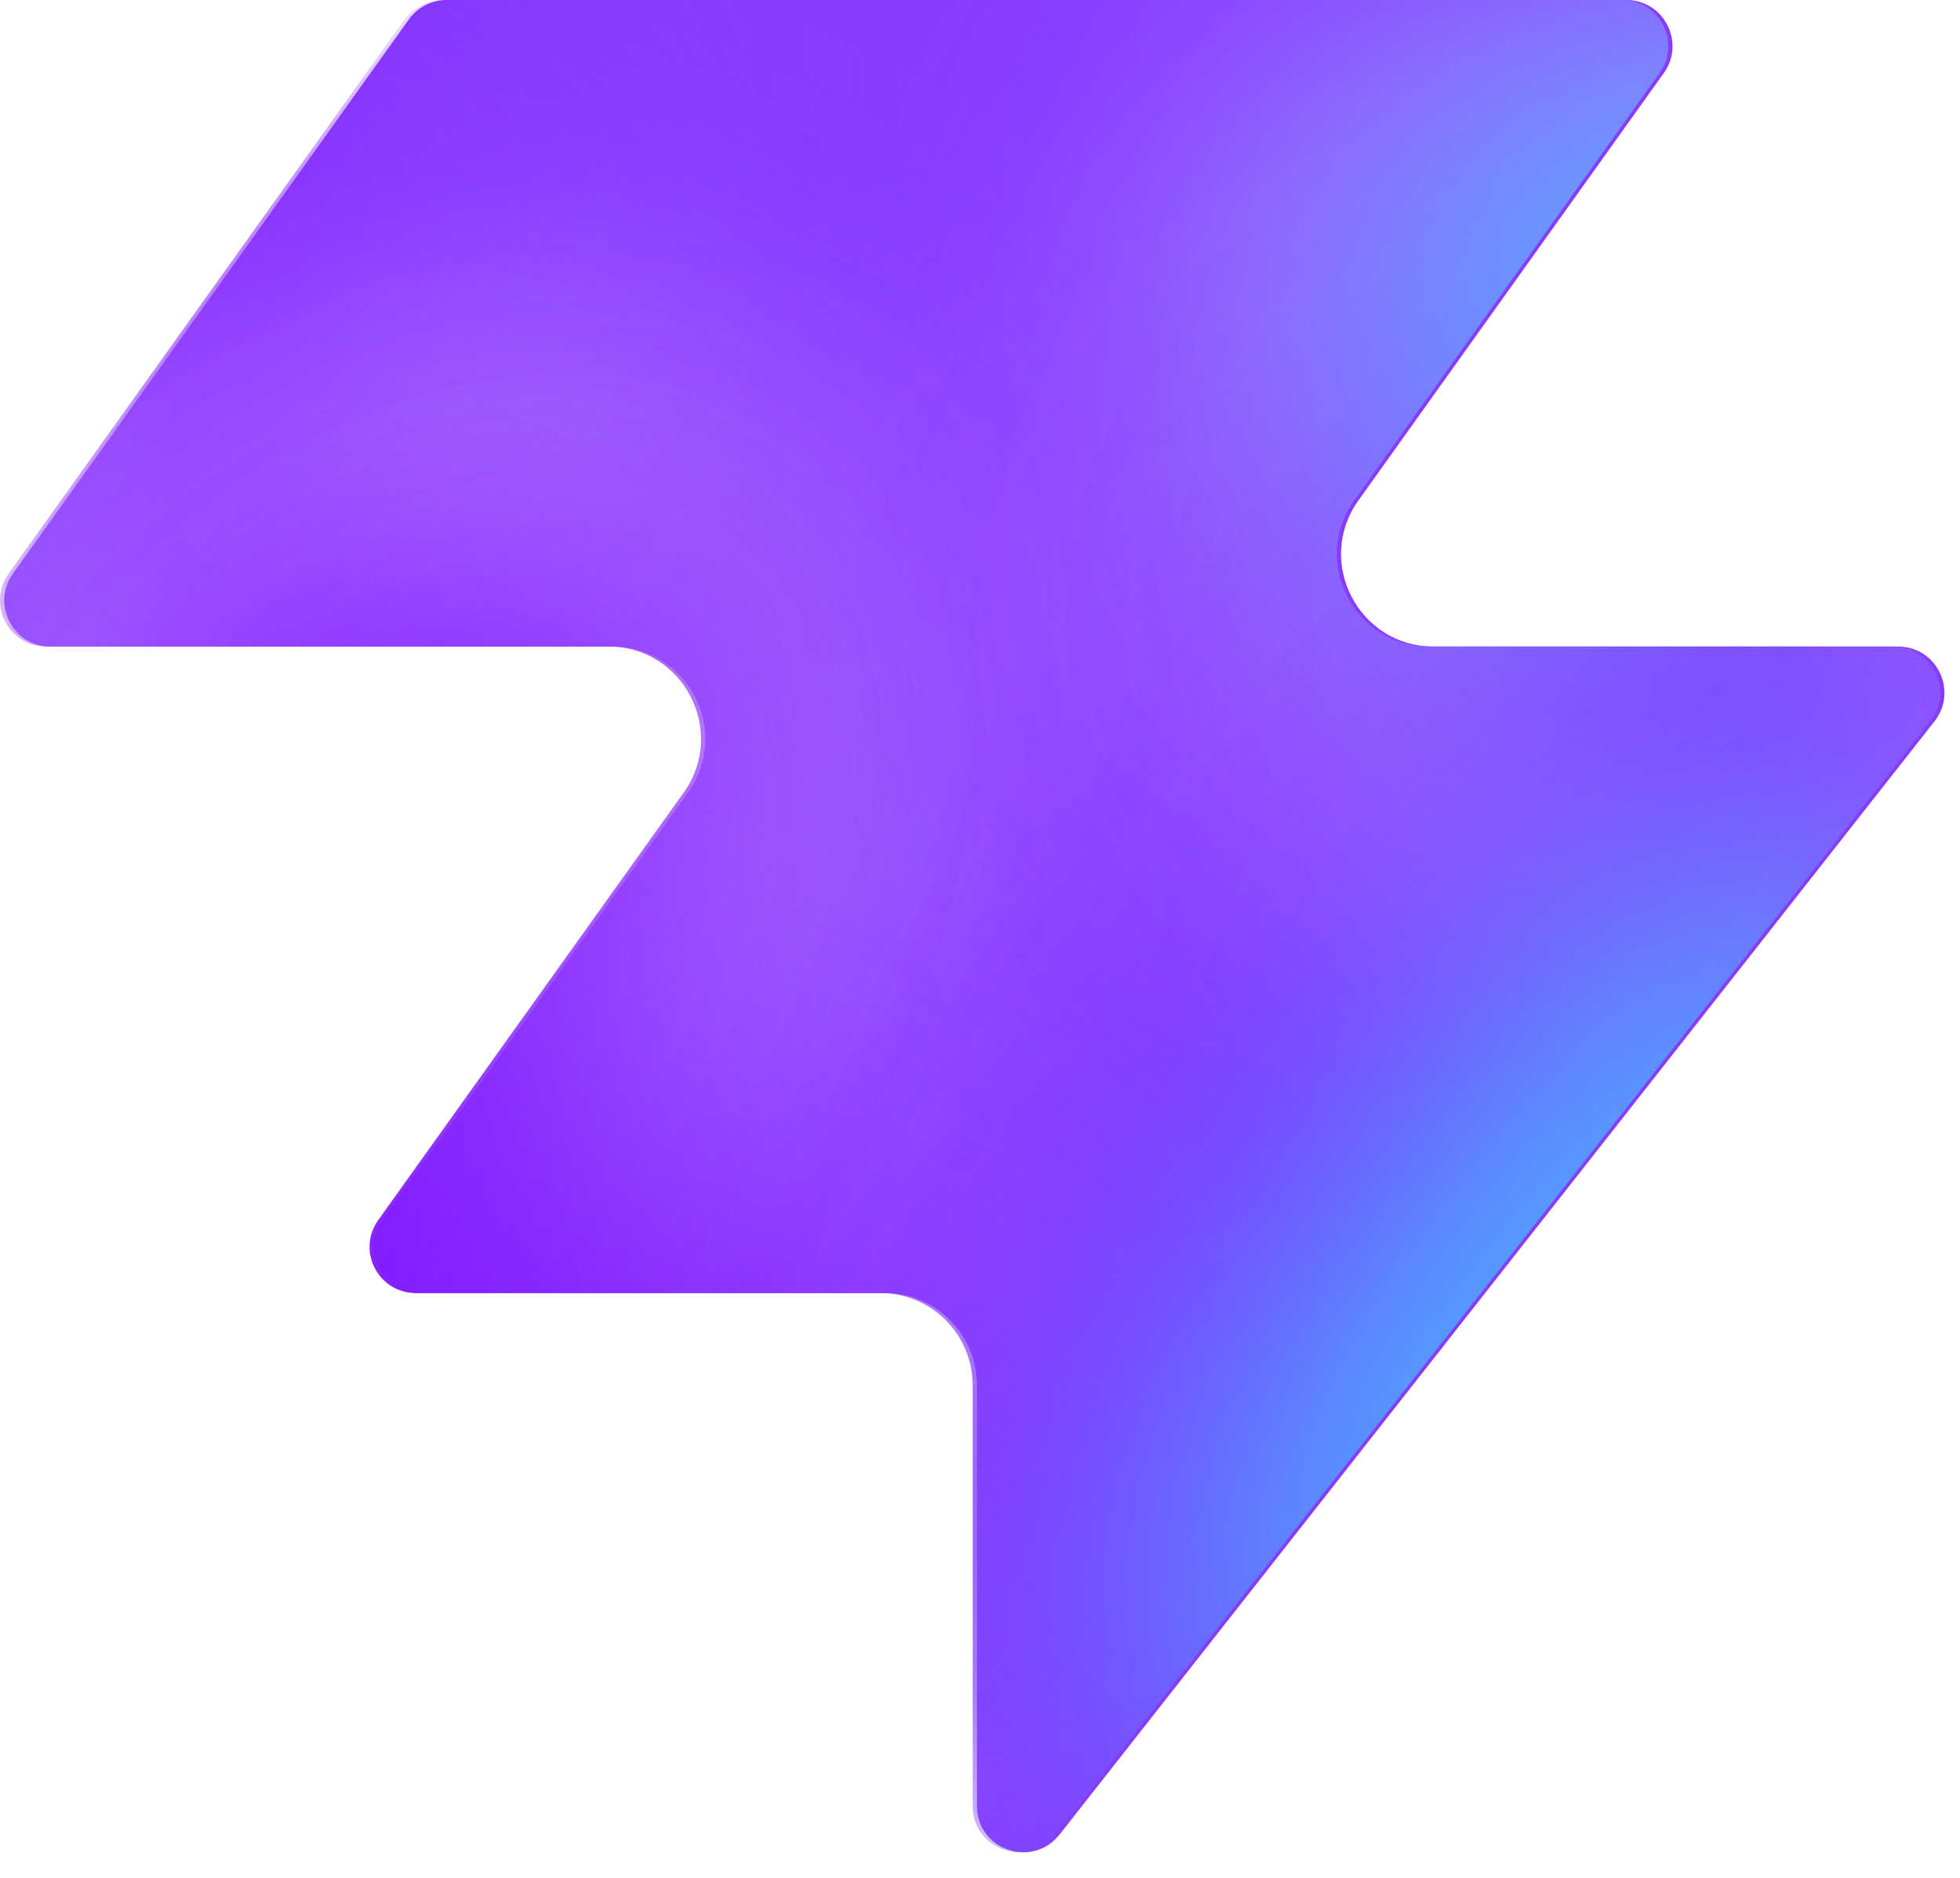
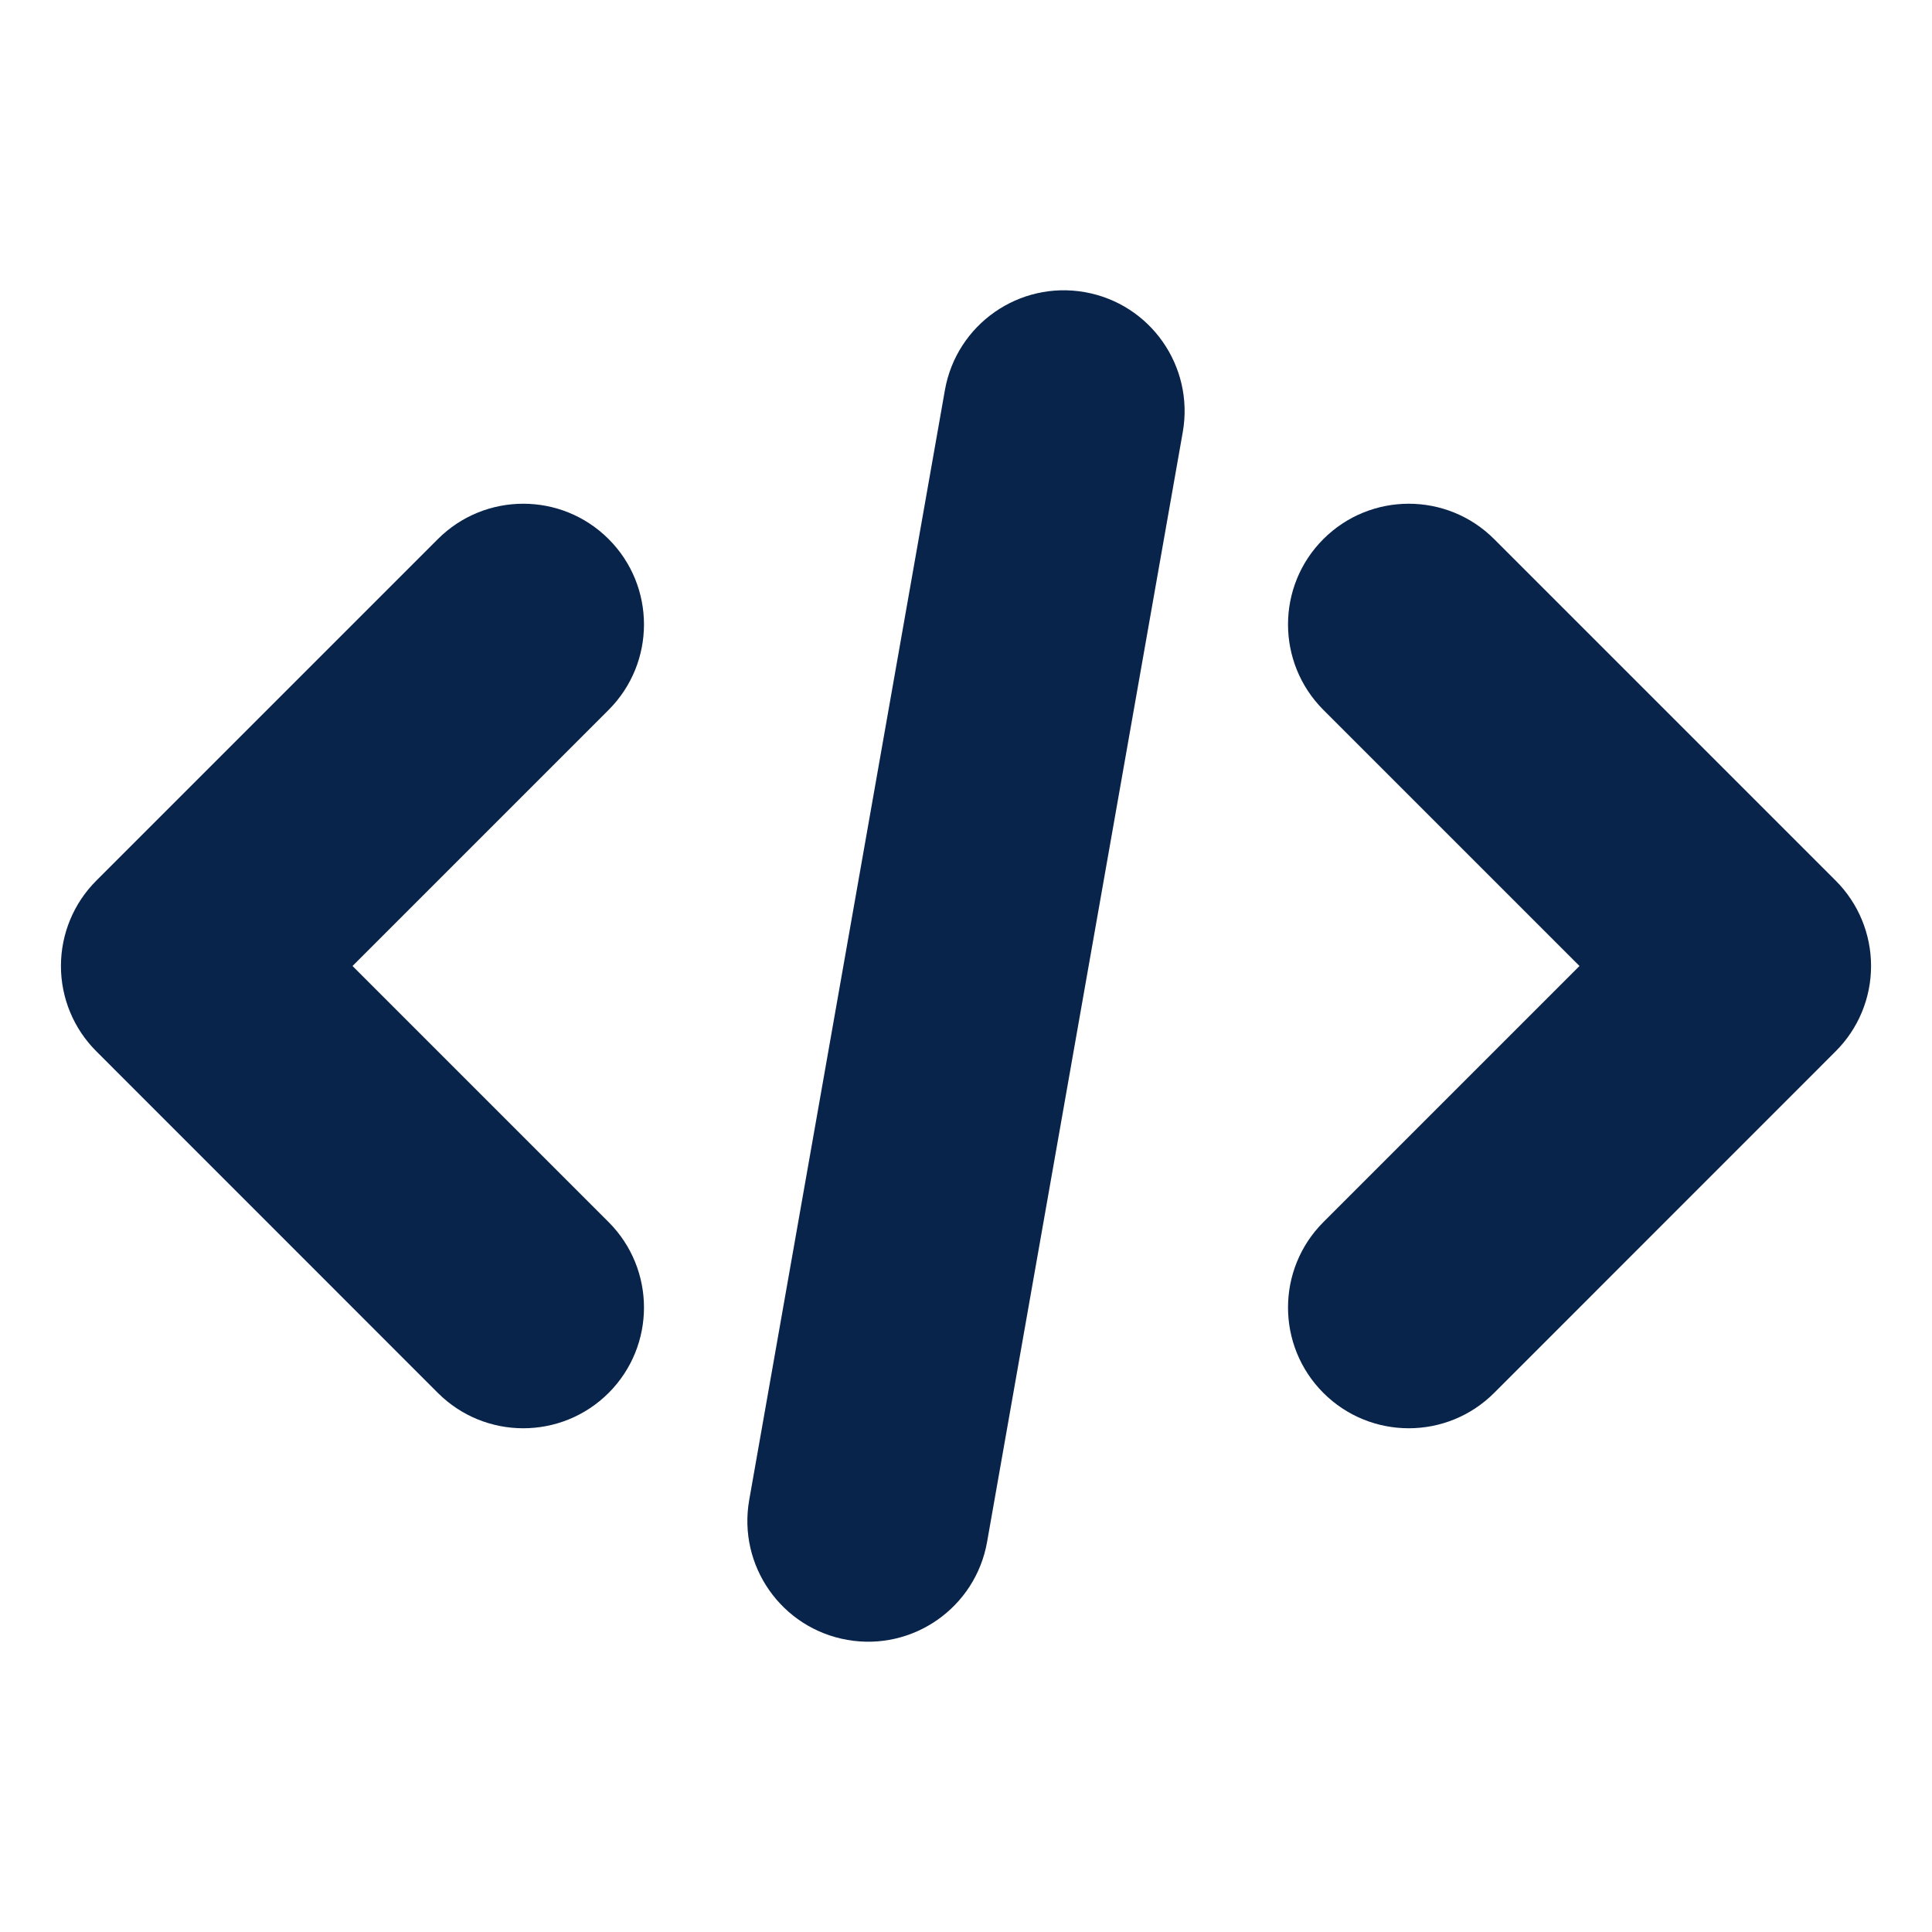
- <svg xmlns="http://www.w3.org/2000/svg" width="48" height="46" fill="none" viewBox="0 0 48 46">
-   <path fill="#863bff" d="M25.946 44.938c-.664.845-2.021.375-2.021-.698V33.937a2.26 2.26 0 0 0-2.262-2.262H10.287c-.92 0-1.456-1.04-.92-1.788l7.48-10.471c1.07-1.497 0-3.578-1.842-3.578H1.237c-.92 0-1.456-1.04-.92-1.788L10.013.474c.214-.297.556-.474.92-.474h28.894c.92 0 1.456 1.04.92 1.788l-7.48 10.471c-1.07 1.498 0 3.579 1.842 3.579h11.377c.943 0 1.473 1.088.89 1.83L25.947 44.94z" style="fill:#863bff;fill:color(display-p3 .525 .23 1);fill-opacity:1" />
-   <mask id="a" width="48" height="46" x="0" y="0" maskUnits="userSpaceOnUse" style="mask-type:alpha">
-     <path fill="#000" d="M25.842 44.938c-.664.844-2.021.375-2.021-.698V33.937a2.26 2.26 0 0 0-2.262-2.262H10.183c-.92 0-1.456-1.04-.92-1.788l7.48-10.471c1.07-1.498 0-3.579-1.842-3.579H1.133c-.92 0-1.456-1.04-.92-1.787L9.91.473c.214-.297.556-.474.92-.474h28.894c.92 0 1.456 1.04.92 1.788l-7.48 10.471c-1.07 1.498 0 3.578 1.842 3.578h11.377c.943 0 1.473 1.088.89 1.832L25.843 44.94z" style="fill:#000;fill-opacity:1" />
-   </mask>
-   <g mask="url(#a)">
-     <g filter="url(#b)">
-       <ellipse cx="5.508" cy="14.704" fill="#ede6ff" rx="5.508" ry="14.704" style="fill:#ede6ff;fill:color(display-p3 .927 .903 1);fill-opacity:1" transform="matrix(.00324 1 1 -.00324 -4.47 31.516)" />
-     </g>
-     <g filter="url(#c)">
-       <ellipse cx="10.399" cy="29.851" fill="#ede6ff" rx="10.399" ry="29.851" style="fill:#ede6ff;fill:color(display-p3 .927 .903 1);fill-opacity:1" transform="matrix(.00324 1 1 -.00324 -39.328 7.883)" />
-     </g>
-     <g filter="url(#d)">
-       <ellipse cx="5.508" cy="30.487" fill="#7e14ff" rx="5.508" ry="30.487" style="fill:#7e14ff;fill:color(display-p3 .492 .077 1);fill-opacity:1" transform="rotate(89.814 -25.913 -14.639)scale(1 -1)" />
-     </g>
-     <g filter="url(#e)">
-       <ellipse cx="5.508" cy="30.599" fill="#7e14ff" rx="5.508" ry="30.599" style="fill:#7e14ff;fill:color(display-p3 .492 .077 1);fill-opacity:1" transform="rotate(89.814 -32.644 -3.334)scale(1 -1)" />
-     </g>
-     <g filter="url(#f)">
-       <ellipse cx="5.508" cy="30.599" fill="#7e14ff" rx="5.508" ry="30.599" style="fill:#7e14ff;fill:color(display-p3 .492 .077 1);fill-opacity:1" transform="matrix(.00324 1 1 -.00324 -34.34 30.47)" />
-     </g>
-     <g filter="url(#g)">
-       <ellipse cx="14.072" cy="22.078" fill="#ede6ff" rx="14.072" ry="22.078" style="fill:#ede6ff;fill:color(display-p3 .927 .903 1);fill-opacity:1" transform="rotate(93.35 24.506 48.493)scale(-1 1)" />
-     </g>
-     <g filter="url(#h)">
-       <ellipse cx="3.47" cy="21.501" fill="#7e14ff" rx="3.47" ry="21.501" style="fill:#7e14ff;fill:color(display-p3 .492 .077 1);fill-opacity:1" transform="rotate(89.009 28.708 47.59)scale(-1 1)" />
-     </g>
-     <g filter="url(#i)">
-       <ellipse cx="3.47" cy="21.501" fill="#7e14ff" rx="3.47" ry="21.501" style="fill:#7e14ff;fill:color(display-p3 .492 .077 1);fill-opacity:1" transform="rotate(89.009 28.708 47.59)scale(-1 1)" />
-     </g>
-     <g filter="url(#j)">
-       <ellipse cx=".387" cy="8.972" fill="#7e14ff" rx="4.407" ry="29.108" style="fill:#7e14ff;fill:color(display-p3 .492 .077 1);fill-opacity:1" transform="rotate(39.51 .387 8.972)" />
-     </g>
-     <g filter="url(#k)">
-       <ellipse cx="47.523" cy="-6.092" fill="#7e14ff" rx="4.407" ry="29.108" style="fill:#7e14ff;fill:color(display-p3 .492 .077 1);fill-opacity:1" transform="rotate(37.892 47.523 -6.092)" />
-     </g>
-     <g filter="url(#l)">
-       <ellipse cx="41.412" cy="6.333" fill="#47bfff" rx="5.971" ry="9.665" style="fill:#47bfff;fill:color(display-p3 .28 .748 1);fill-opacity:1" transform="rotate(37.892 41.412 6.333)" />
-     </g>
-     <g filter="url(#m)">
-       <ellipse cx="-1.879" cy="38.332" fill="#7e14ff" rx="4.407" ry="29.108" style="fill:#7e14ff;fill:color(display-p3 .492 .077 1);fill-opacity:1" transform="rotate(37.892 -1.88 38.332)" />
-     </g>
-     <g filter="url(#n)">
-       <ellipse cx="-1.879" cy="38.332" fill="#7e14ff" rx="4.407" ry="29.108" style="fill:#7e14ff;fill:color(display-p3 .492 .077 1);fill-opacity:1" transform="rotate(37.892 -1.88 38.332)" />
-     </g>
-     <g filter="url(#o)">
-       <ellipse cx="35.651" cy="29.907" fill="#7e14ff" rx="4.407" ry="29.108" style="fill:#7e14ff;fill:color(display-p3 .492 .077 1);fill-opacity:1" transform="rotate(37.892 35.651 29.907)" />
-     </g>
-     <g filter="url(#p)">
-       <ellipse cx="38.418" cy="32.4" fill="#47bfff" rx="5.971" ry="15.297" style="fill:#47bfff;fill:color(display-p3 .28 .748 1);fill-opacity:1" transform="rotate(37.892 38.418 32.4)" />
+ <svg xmlns="http://www.w3.org/2000/svg" width="800px" height="800px" viewBox="0 0 24 24" version="1.1" fill="#000000">
+   <g id="SVGRepo_bgCarrier" stroke-width="0" />
+   <g id="SVGRepo_tracerCarrier" stroke-linecap="round" stroke-linejoin="round" />
+   <g id="SVGRepo_iconCarrier">
+     <g id="页面-1" stroke="none" stroke-width="1" fill="none" fill-rule="evenodd">
+       <g id="Development" transform="translate(0, -48)" fill-rule="nonzero">
+         <g id="code_fill" transform="translate(0, 48)">
+           <path d="M24,0 L24,24 L0,24 L0,0 L24,0 Z M12.593,23.258 L12.582,23.26 L12.511,23.295 L12.492,23.299 L12.492,23.299 L12.477,23.295 L12.406,23.26 C12.396,23.256 12.387,23.259 12.382,23.265 L12.378,23.276 L12.361,23.703 L12.366,23.723 L12.377,23.736 L12.48,23.81 L12.495,23.814 L12.495,23.814 L12.507,23.81 L12.611,23.736 L12.623,23.72 L12.623,23.72 L12.627,23.703 L12.61,23.276 C12.608,23.266 12.601,23.259 12.593,23.258 L12.593,23.258 Z M12.858,23.145 L12.845,23.147 L12.66,23.24 L12.65,23.25 L12.65,23.25 L12.647,23.261 L12.665,23.691 L12.67,23.703 L12.67,23.703 L12.678,23.71 L12.879,23.803 C12.891,23.807 12.902,23.803 12.908,23.795 L12.912,23.781 L12.878,23.167 C12.875,23.155 12.867,23.147 12.858,23.145 L12.858,23.145 Z M12.143,23.147 C12.133,23.142 12.122,23.145 12.116,23.153 L12.11,23.167 L12.076,23.781 C12.075,23.793 12.083,23.802 12.093,23.805 L12.108,23.803 L12.309,23.71 L12.319,23.702 L12.319,23.702 L12.323,23.691 L12.34,23.261 L12.337,23.249 L12.337,23.249 L12.328,23.24 L12.143,23.147 Z" id="MingCute" fill-rule="nonzero"> </path>
+           <path d="M13.476,3.629 C14.292,3.773 14.836,4.551 14.693,5.367 L12.262,19.154 C12.118,19.97 11.34,20.515 10.524,20.371 C9.708,20.227 9.163,19.449 9.307,18.633 L11.738,4.846 C11.882,4.03 12.66,3.485 13.476,3.629 Z M7.561,6.697 C8.146,7.282 8.146,8.232 7.561,8.818 L4.379,12 L7.561,15.182 C8.146,15.768 8.146,16.717 7.561,17.303 C6.975,17.889 6.025,17.889 5.439,17.303 L1.197,13.06 C0.915,12.779 0.757,12.398 0.757,12 C0.757,11.602 0.915,11.22 1.197,10.939 L5.439,6.697 C6.025,6.111 6.975,6.111 7.561,6.697 Z M18.561,6.697 L22.803,10.939 C23.085,11.22 23.243,11.602 23.243,12 C23.243,12.398 23.085,12.779 22.803,13.06 L18.561,17.303 C17.975,17.889 17.025,17.889 16.439,17.303 C15.854,16.717 15.854,15.768 16.439,15.182 L19.621,12 L16.439,8.818 C15.854,8.232 15.854,7.282 16.439,6.697 C17.025,6.111 17.975,6.111 18.561,6.697 Z" id="形状" fill="#09244B"> </path>
+         </g>
+       </g>
    </g>
  </g>
-   <defs>
-     <filter id="b" width="60.045" height="41.654" x="-19.77" y="16.149" color-interpolation-filters="sRGB" filterUnits="userSpaceOnUse">
-       <feFlood flood-opacity="0" result="BackgroundImageFix" />
-       <feBlend in="SourceGraphic" in2="BackgroundImageFix" result="shape" />
-       <feGaussianBlur result="effect1_foregroundBlur_2002_17158" stdDeviation="7.659" />
-     </filter>
-     <filter id="c" width="90.34" height="51.437" x="-54.613" y="-7.533" color-interpolation-filters="sRGB" filterUnits="userSpaceOnUse">
-       <feFlood flood-opacity="0" result="BackgroundImageFix" />
-       <feBlend in="SourceGraphic" in2="BackgroundImageFix" result="shape" />
-       <feGaussianBlur result="effect1_foregroundBlur_2002_17158" stdDeviation="7.659" />
-     </filter>
-     <filter id="d" width="79.355" height="29.4" x="-49.64" y="2.03" color-interpolation-filters="sRGB" filterUnits="userSpaceOnUse">
-       <feFlood flood-opacity="0" result="BackgroundImageFix" />
-       <feBlend in="SourceGraphic" in2="BackgroundImageFix" result="shape" />
-       <feGaussianBlur result="effect1_foregroundBlur_2002_17158" stdDeviation="4.596" />
-     </filter>
-     <filter id="e" width="79.579" height="29.4" x="-45.045" y="20.029" color-interpolation-filters="sRGB" filterUnits="userSpaceOnUse">
-       <feFlood flood-opacity="0" result="BackgroundImageFix" />
-       <feBlend in="SourceGraphic" in2="BackgroundImageFix" result="shape" />
-       <feGaussianBlur result="effect1_foregroundBlur_2002_17158" stdDeviation="4.596" />
-     </filter>
-     <filter id="f" width="79.579" height="29.4" x="-43.513" y="21.178" color-interpolation-filters="sRGB" filterUnits="userSpaceOnUse">
-       <feFlood flood-opacity="0" result="BackgroundImageFix" />
-       <feBlend in="SourceGraphic" in2="BackgroundImageFix" result="shape" />
-       <feGaussianBlur result="effect1_foregroundBlur_2002_17158" stdDeviation="4.596" />
-     </filter>
-     <filter id="g" width="74.749" height="58.852" x="15.756" y="-17.901" color-interpolation-filters="sRGB" filterUnits="userSpaceOnUse">
-       <feFlood flood-opacity="0" result="BackgroundImageFix" />
-       <feBlend in="SourceGraphic" in2="BackgroundImageFix" result="shape" />
-       <feGaussianBlur result="effect1_foregroundBlur_2002_17158" stdDeviation="7.659" />
-     </filter>
-     <filter id="h" width="61.377" height="25.362" x="23.548" y="2.284" color-interpolation-filters="sRGB" filterUnits="userSpaceOnUse">
-       <feFlood flood-opacity="0" result="BackgroundImageFix" />
-       <feBlend in="SourceGraphic" in2="BackgroundImageFix" result="shape" />
-       <feGaussianBlur result="effect1_foregroundBlur_2002_17158" stdDeviation="4.596" />
-     </filter>
-     <filter id="i" width="61.377" height="25.362" x="23.548" y="2.284" color-interpolation-filters="sRGB" filterUnits="userSpaceOnUse">
-       <feFlood flood-opacity="0" result="BackgroundImageFix" />
-       <feBlend in="SourceGraphic" in2="BackgroundImageFix" result="shape" />
-       <feGaussianBlur result="effect1_foregroundBlur_2002_17158" stdDeviation="4.596" />
-     </filter>
-     <filter id="j" width="56.045" height="63.649" x="-27.636" y="-22.853" color-interpolation-filters="sRGB" filterUnits="userSpaceOnUse">
-       <feFlood flood-opacity="0" result="BackgroundImageFix" />
-       <feBlend in="SourceGraphic" in2="BackgroundImageFix" result="shape" />
-       <feGaussianBlur result="effect1_foregroundBlur_2002_17158" stdDeviation="4.596" />
-     </filter>
-     <filter id="k" width="54.814" height="64.646" x="20.116" y="-38.415" color-interpolation-filters="sRGB" filterUnits="userSpaceOnUse">
-       <feFlood flood-opacity="0" result="BackgroundImageFix" />
-       <feBlend in="SourceGraphic" in2="BackgroundImageFix" result="shape" />
-       <feGaussianBlur result="effect1_foregroundBlur_2002_17158" stdDeviation="4.596" />
-     </filter>
-     <filter id="l" width="33.541" height="35.313" x="24.641" y="-11.323" color-interpolation-filters="sRGB" filterUnits="userSpaceOnUse">
-       <feFlood flood-opacity="0" result="BackgroundImageFix" />
-       <feBlend in="SourceGraphic" in2="BackgroundImageFix" result="shape" />
-       <feGaussianBlur result="effect1_foregroundBlur_2002_17158" stdDeviation="4.596" />
-     </filter>
-     <filter id="m" width="54.814" height="64.646" x="-29.286" y="6.009" color-interpolation-filters="sRGB" filterUnits="userSpaceOnUse">
-       <feFlood flood-opacity="0" result="BackgroundImageFix" />
-       <feBlend in="SourceGraphic" in2="BackgroundImageFix" result="shape" />
-       <feGaussianBlur result="effect1_foregroundBlur_2002_17158" stdDeviation="4.596" />
-     </filter>
-     <filter id="n" width="54.814" height="64.646" x="-29.286" y="6.009" color-interpolation-filters="sRGB" filterUnits="userSpaceOnUse">
-       <feFlood flood-opacity="0" result="BackgroundImageFix" />
-       <feBlend in="SourceGraphic" in2="BackgroundImageFix" result="shape" />
-       <feGaussianBlur result="effect1_foregroundBlur_2002_17158" stdDeviation="4.596" />
-     </filter>
-     <filter id="o" width="54.814" height="64.646" x="8.244" y="-2.416" color-interpolation-filters="sRGB" filterUnits="userSpaceOnUse">
-       <feFlood flood-opacity="0" result="BackgroundImageFix" />
-       <feBlend in="SourceGraphic" in2="BackgroundImageFix" result="shape" />
-       <feGaussianBlur result="effect1_foregroundBlur_2002_17158" stdDeviation="4.596" />
-     </filter>
-     <filter id="p" width="39.409" height="43.623" x="18.713" y="10.588" color-interpolation-filters="sRGB" filterUnits="userSpaceOnUse">
-       <feFlood flood-opacity="0" result="BackgroundImageFix" />
-       <feBlend in="SourceGraphic" in2="BackgroundImageFix" result="shape" />
-       <feGaussianBlur result="effect1_foregroundBlur_2002_17158" stdDeviation="4.596" />
-     </filter>
-   </defs>
</svg>
